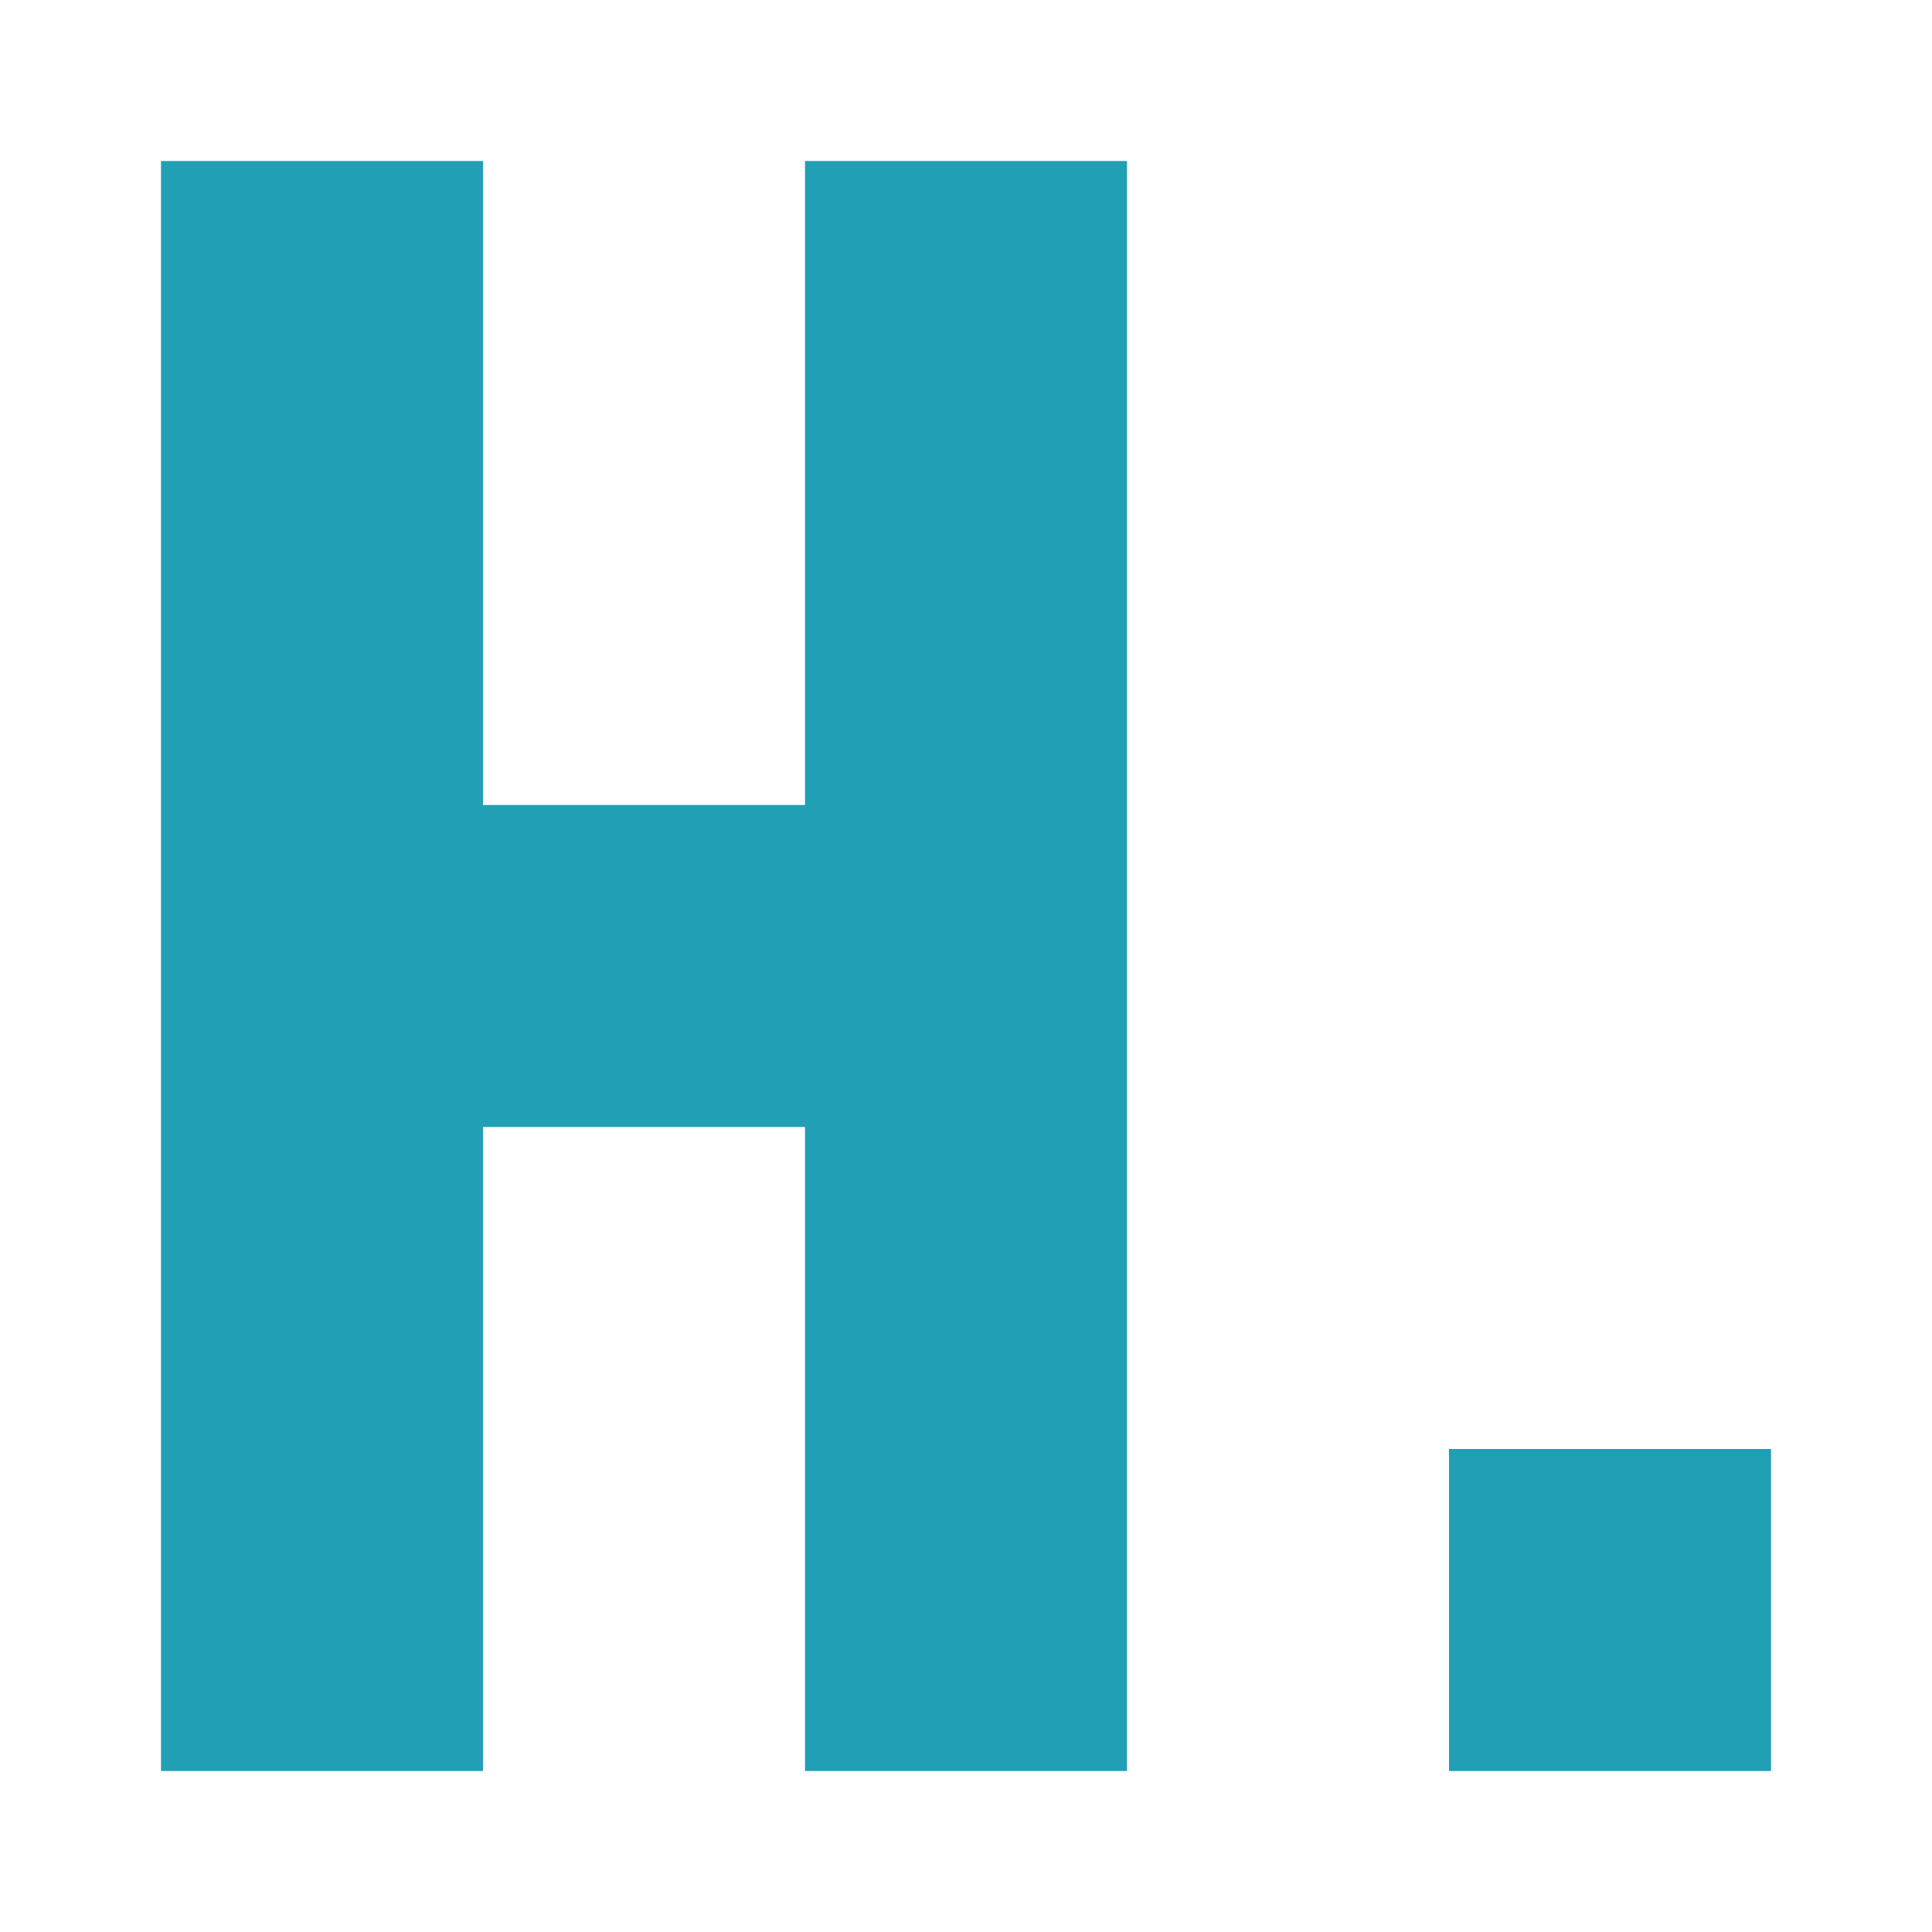
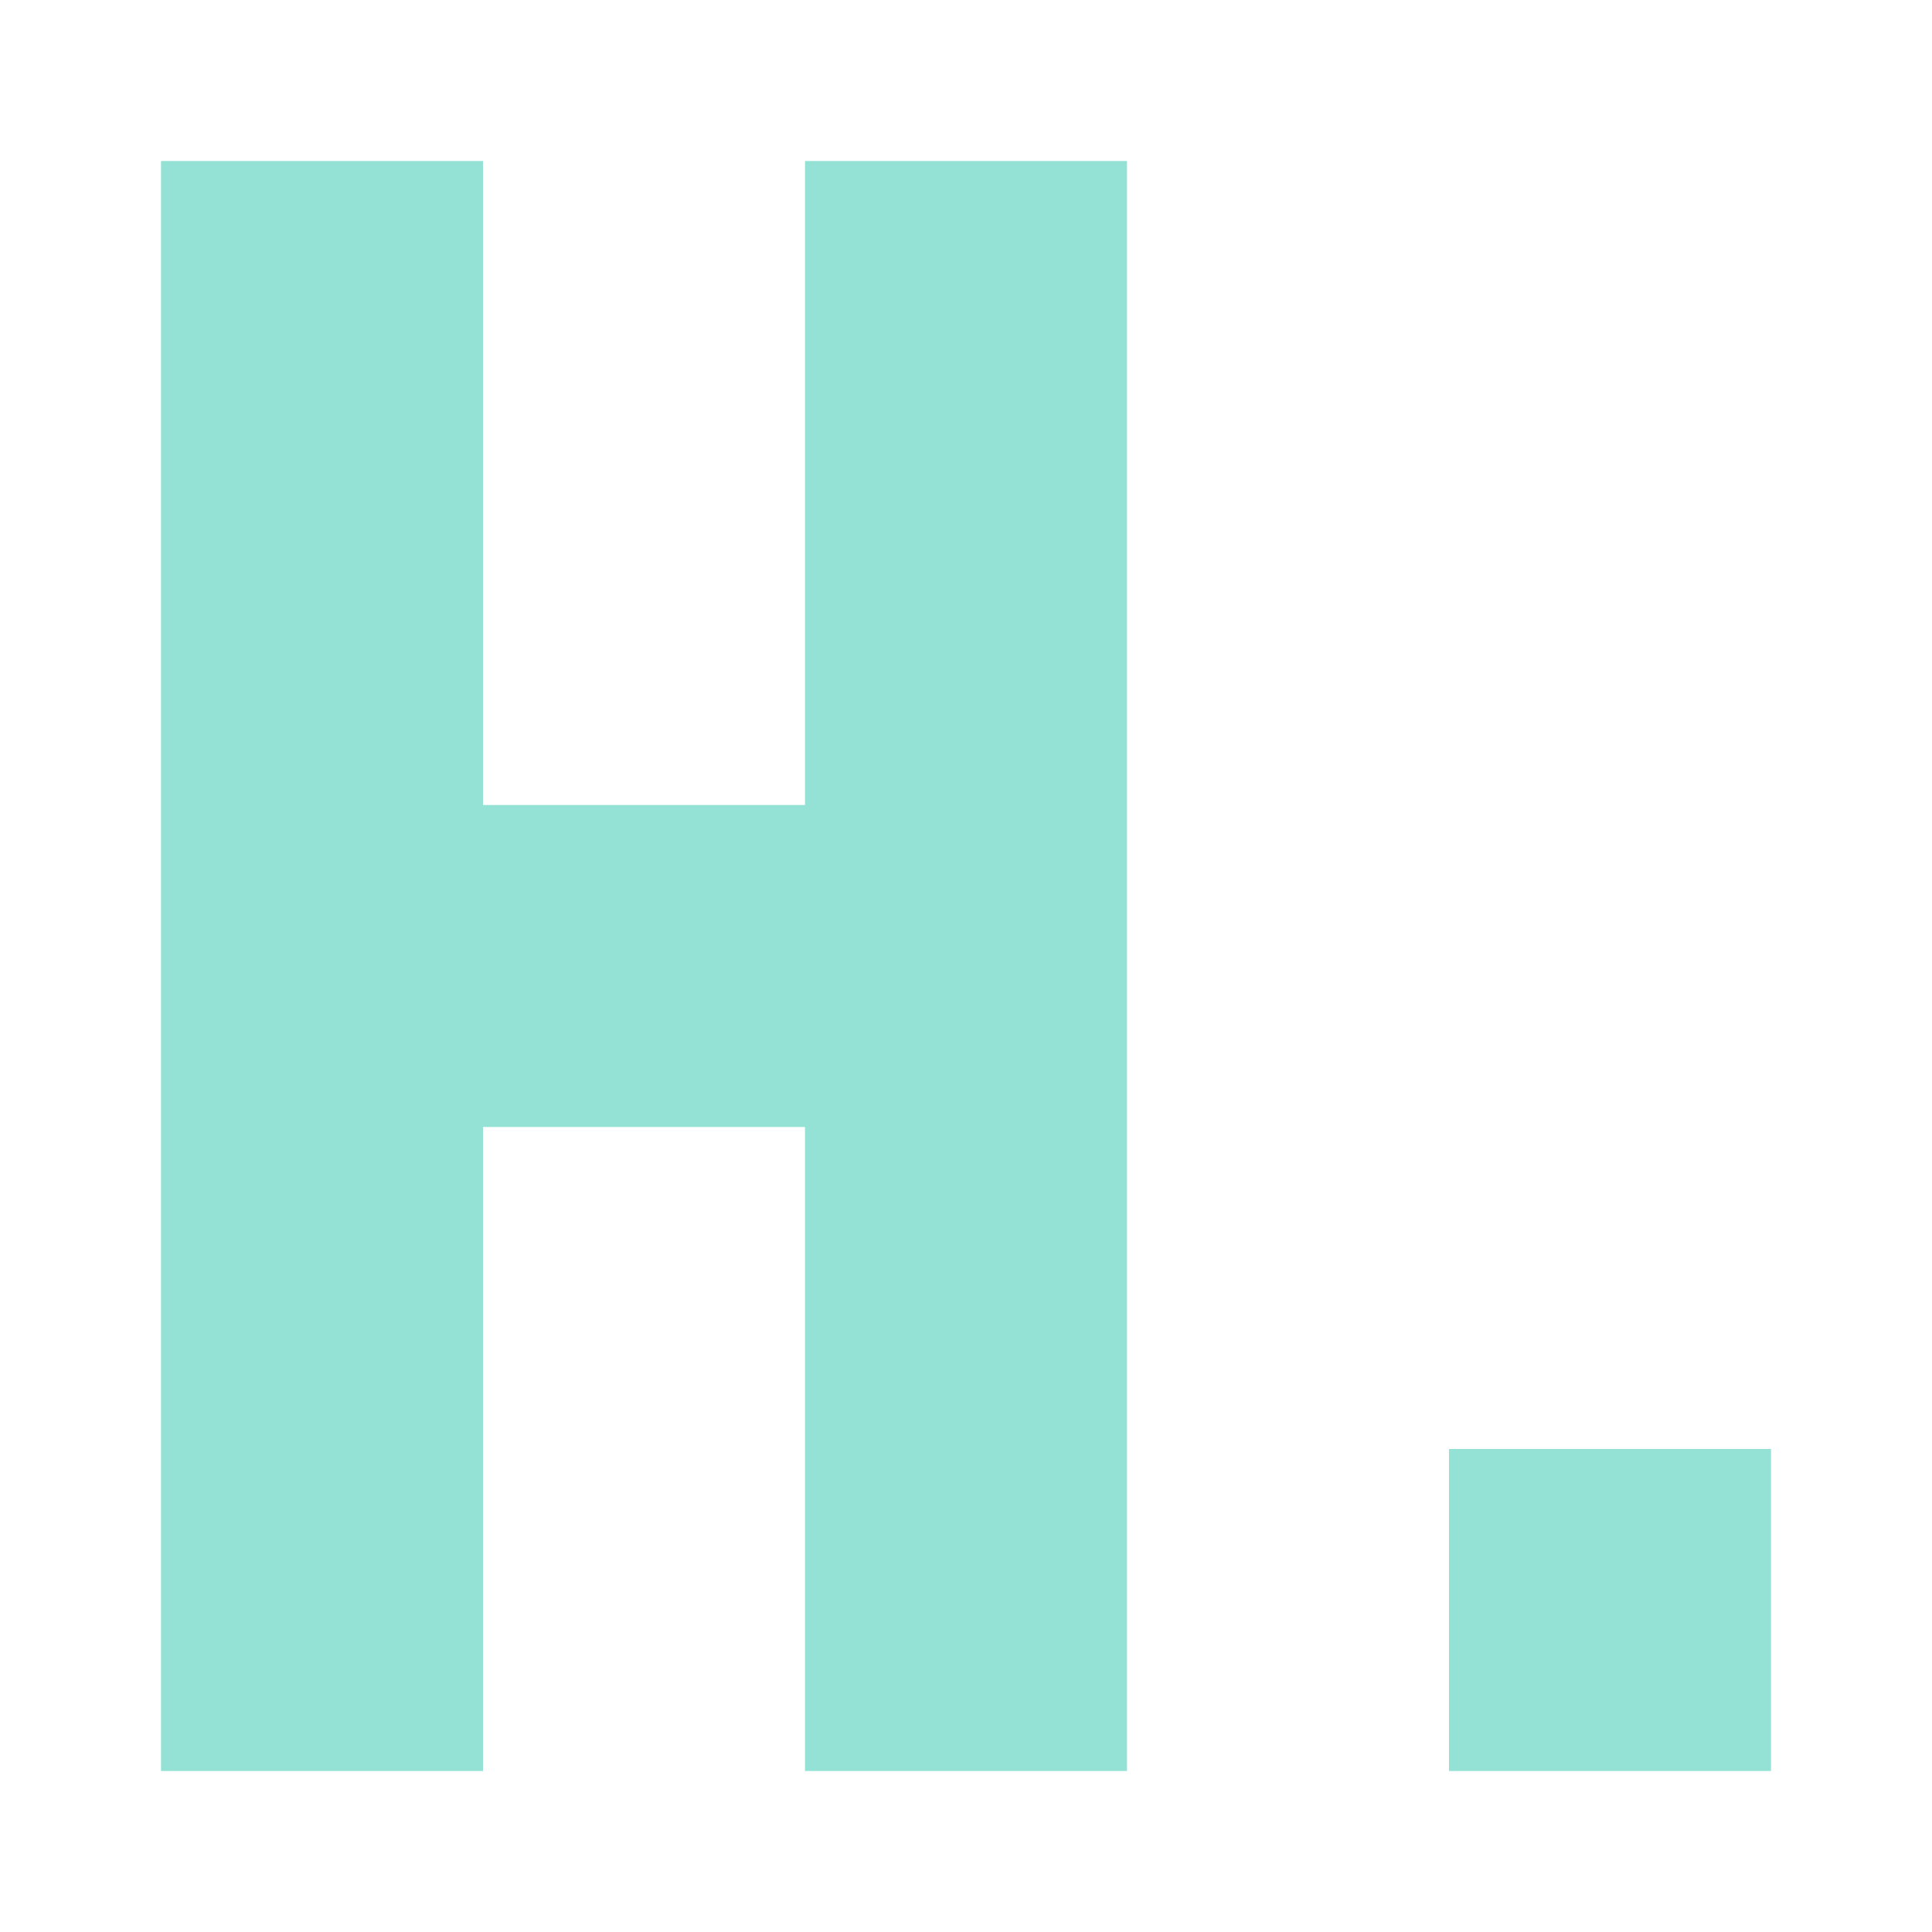
<svg xmlns="http://www.w3.org/2000/svg" viewBox="0 0 120 120" width="100%" height="100%">
  <g transform="translate(10, 10)">
-     <path d="M 0 0 h 20 v 40 h 20 v -40 h 20 v 100 h -20 v -40 h -20 v 40 h -20 z" fill="#209fb5" />
-     <rect x="80" y="80" width="20" height="20" fill="#209fb5">
+     <path d="M 0 0 h 20 v 40 h 20 v -40 h 20 v 100 h -20 v -40 h -20 v 40 h -20 z" fill="#94e2d5" />
+     <rect x="80" y="80" width="20" height="20" fill="#94e2d5">
      <animate attributeName="opacity" values="1;0;1" keyTimes="0;0.5;1" calcMode="discrete" dur="1.3s" repeatCount="indefinite" />
    </rect>
  </g>
</svg>
